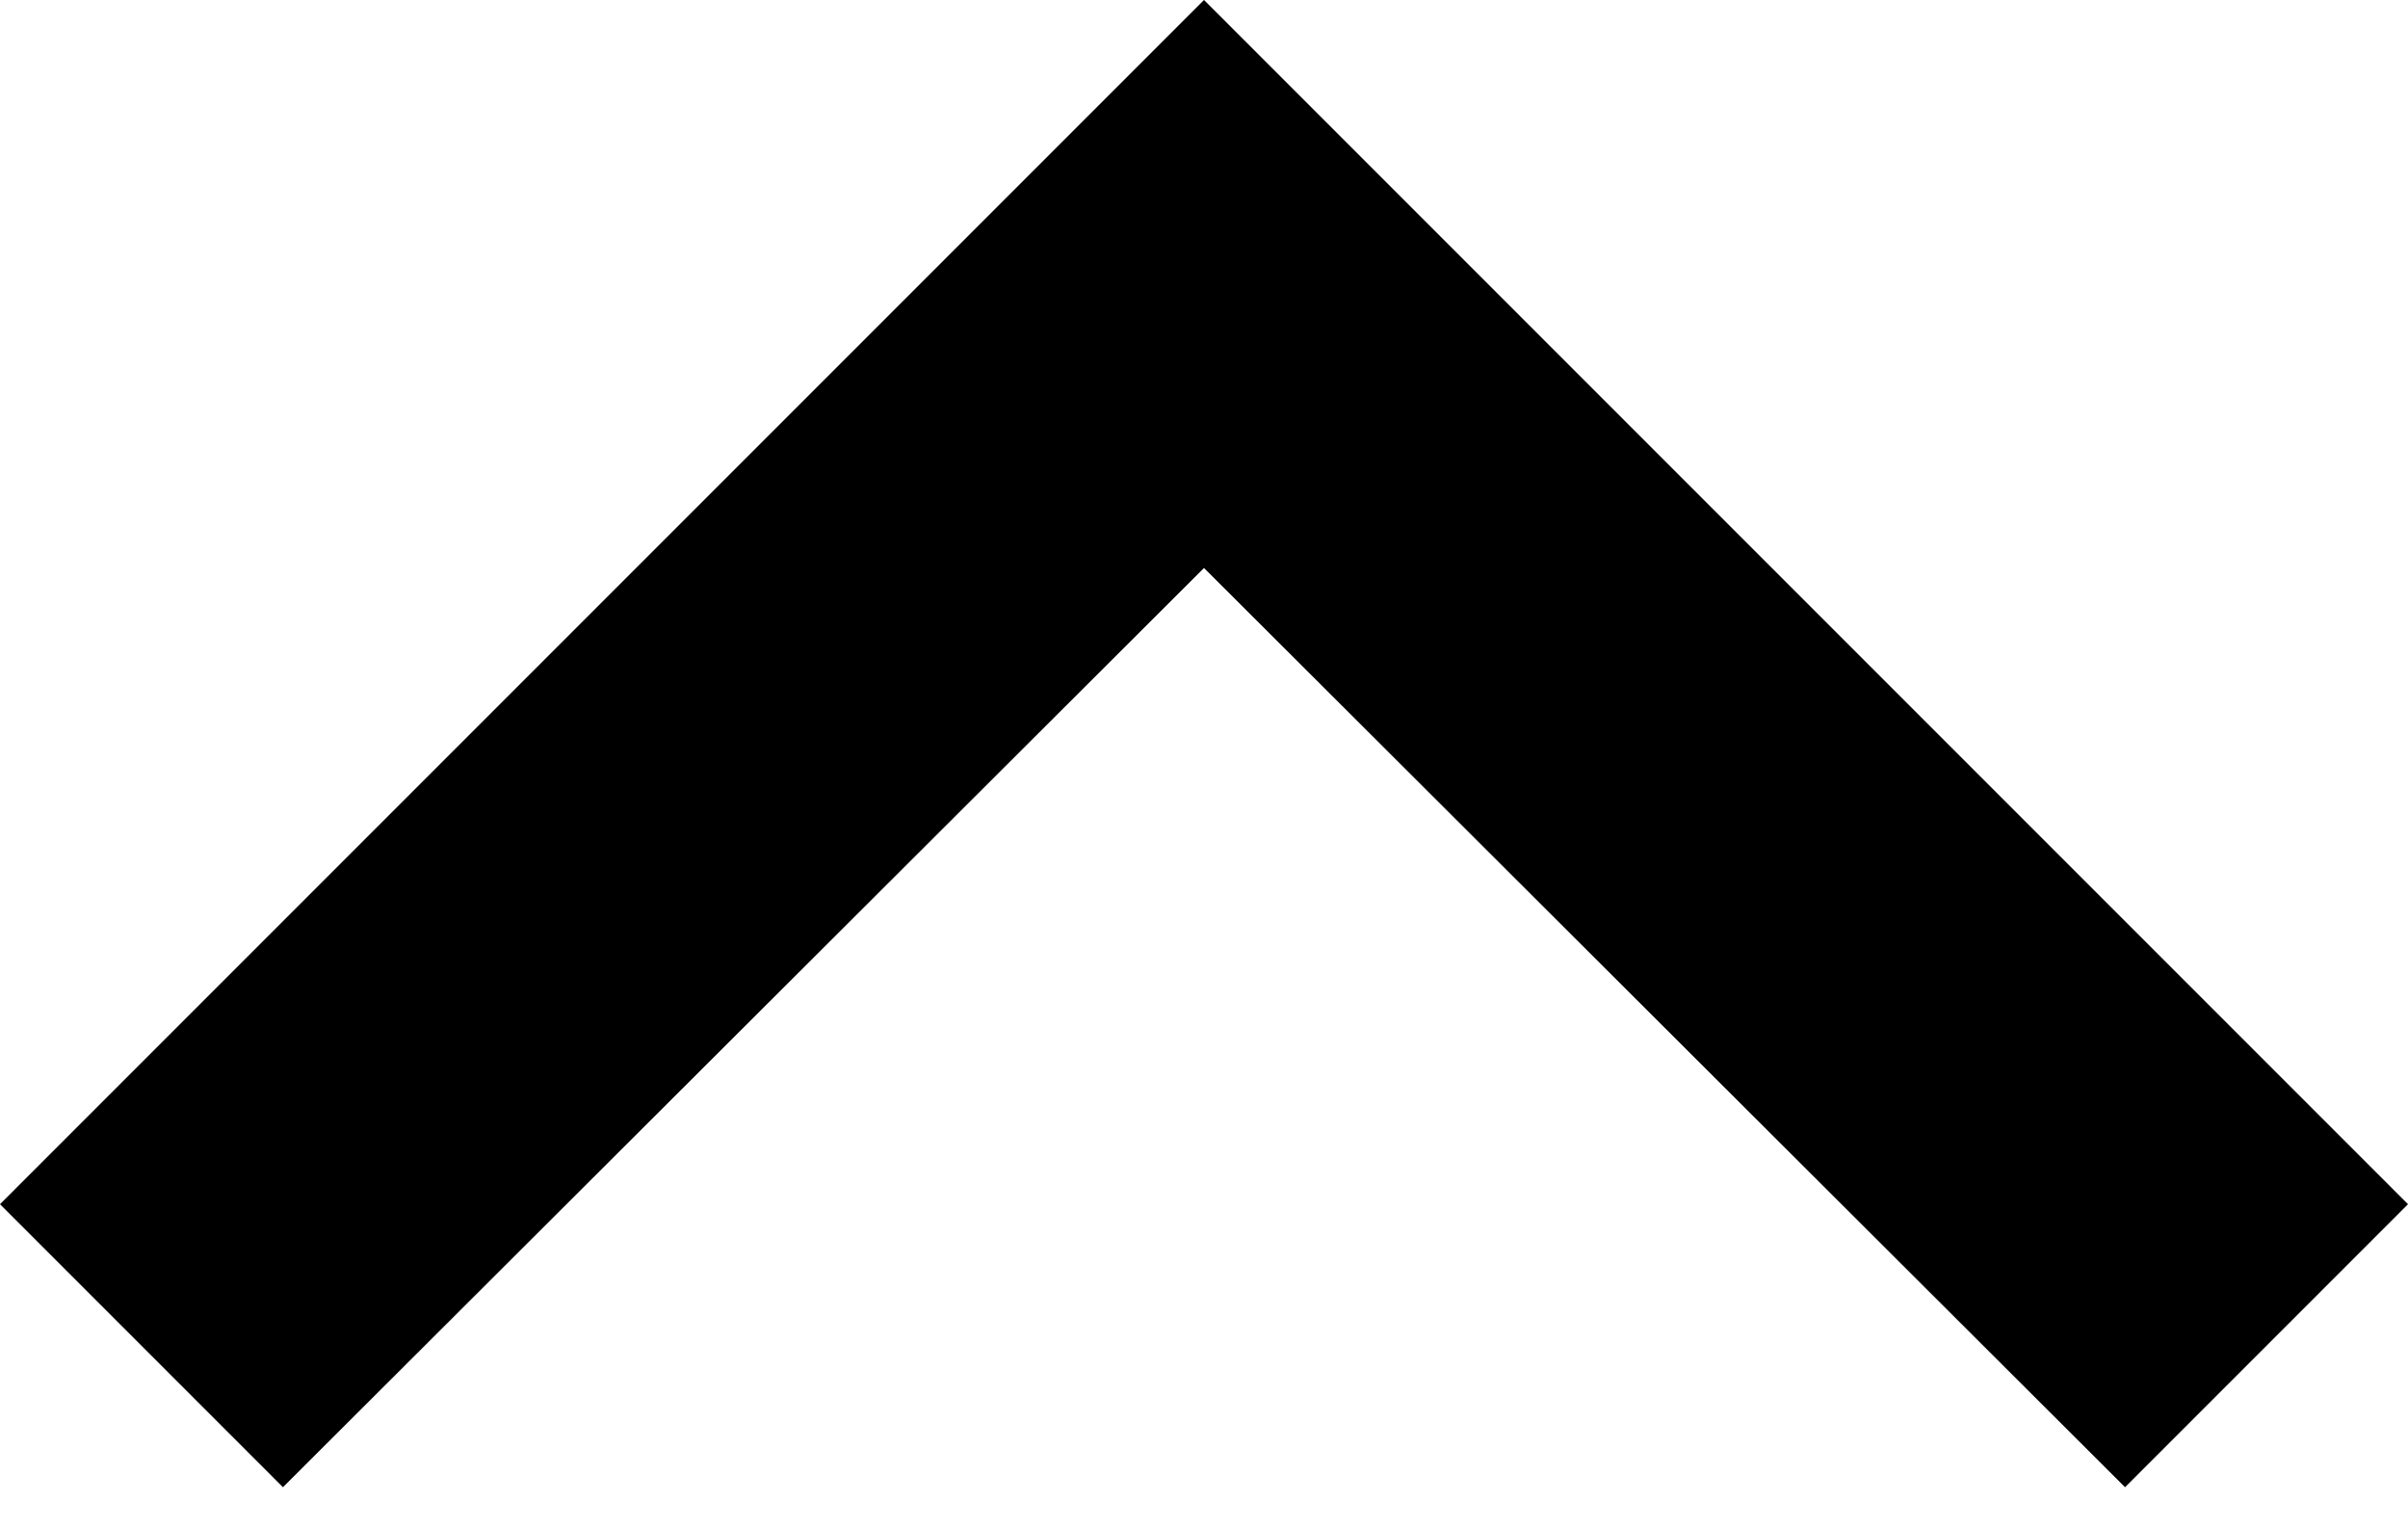
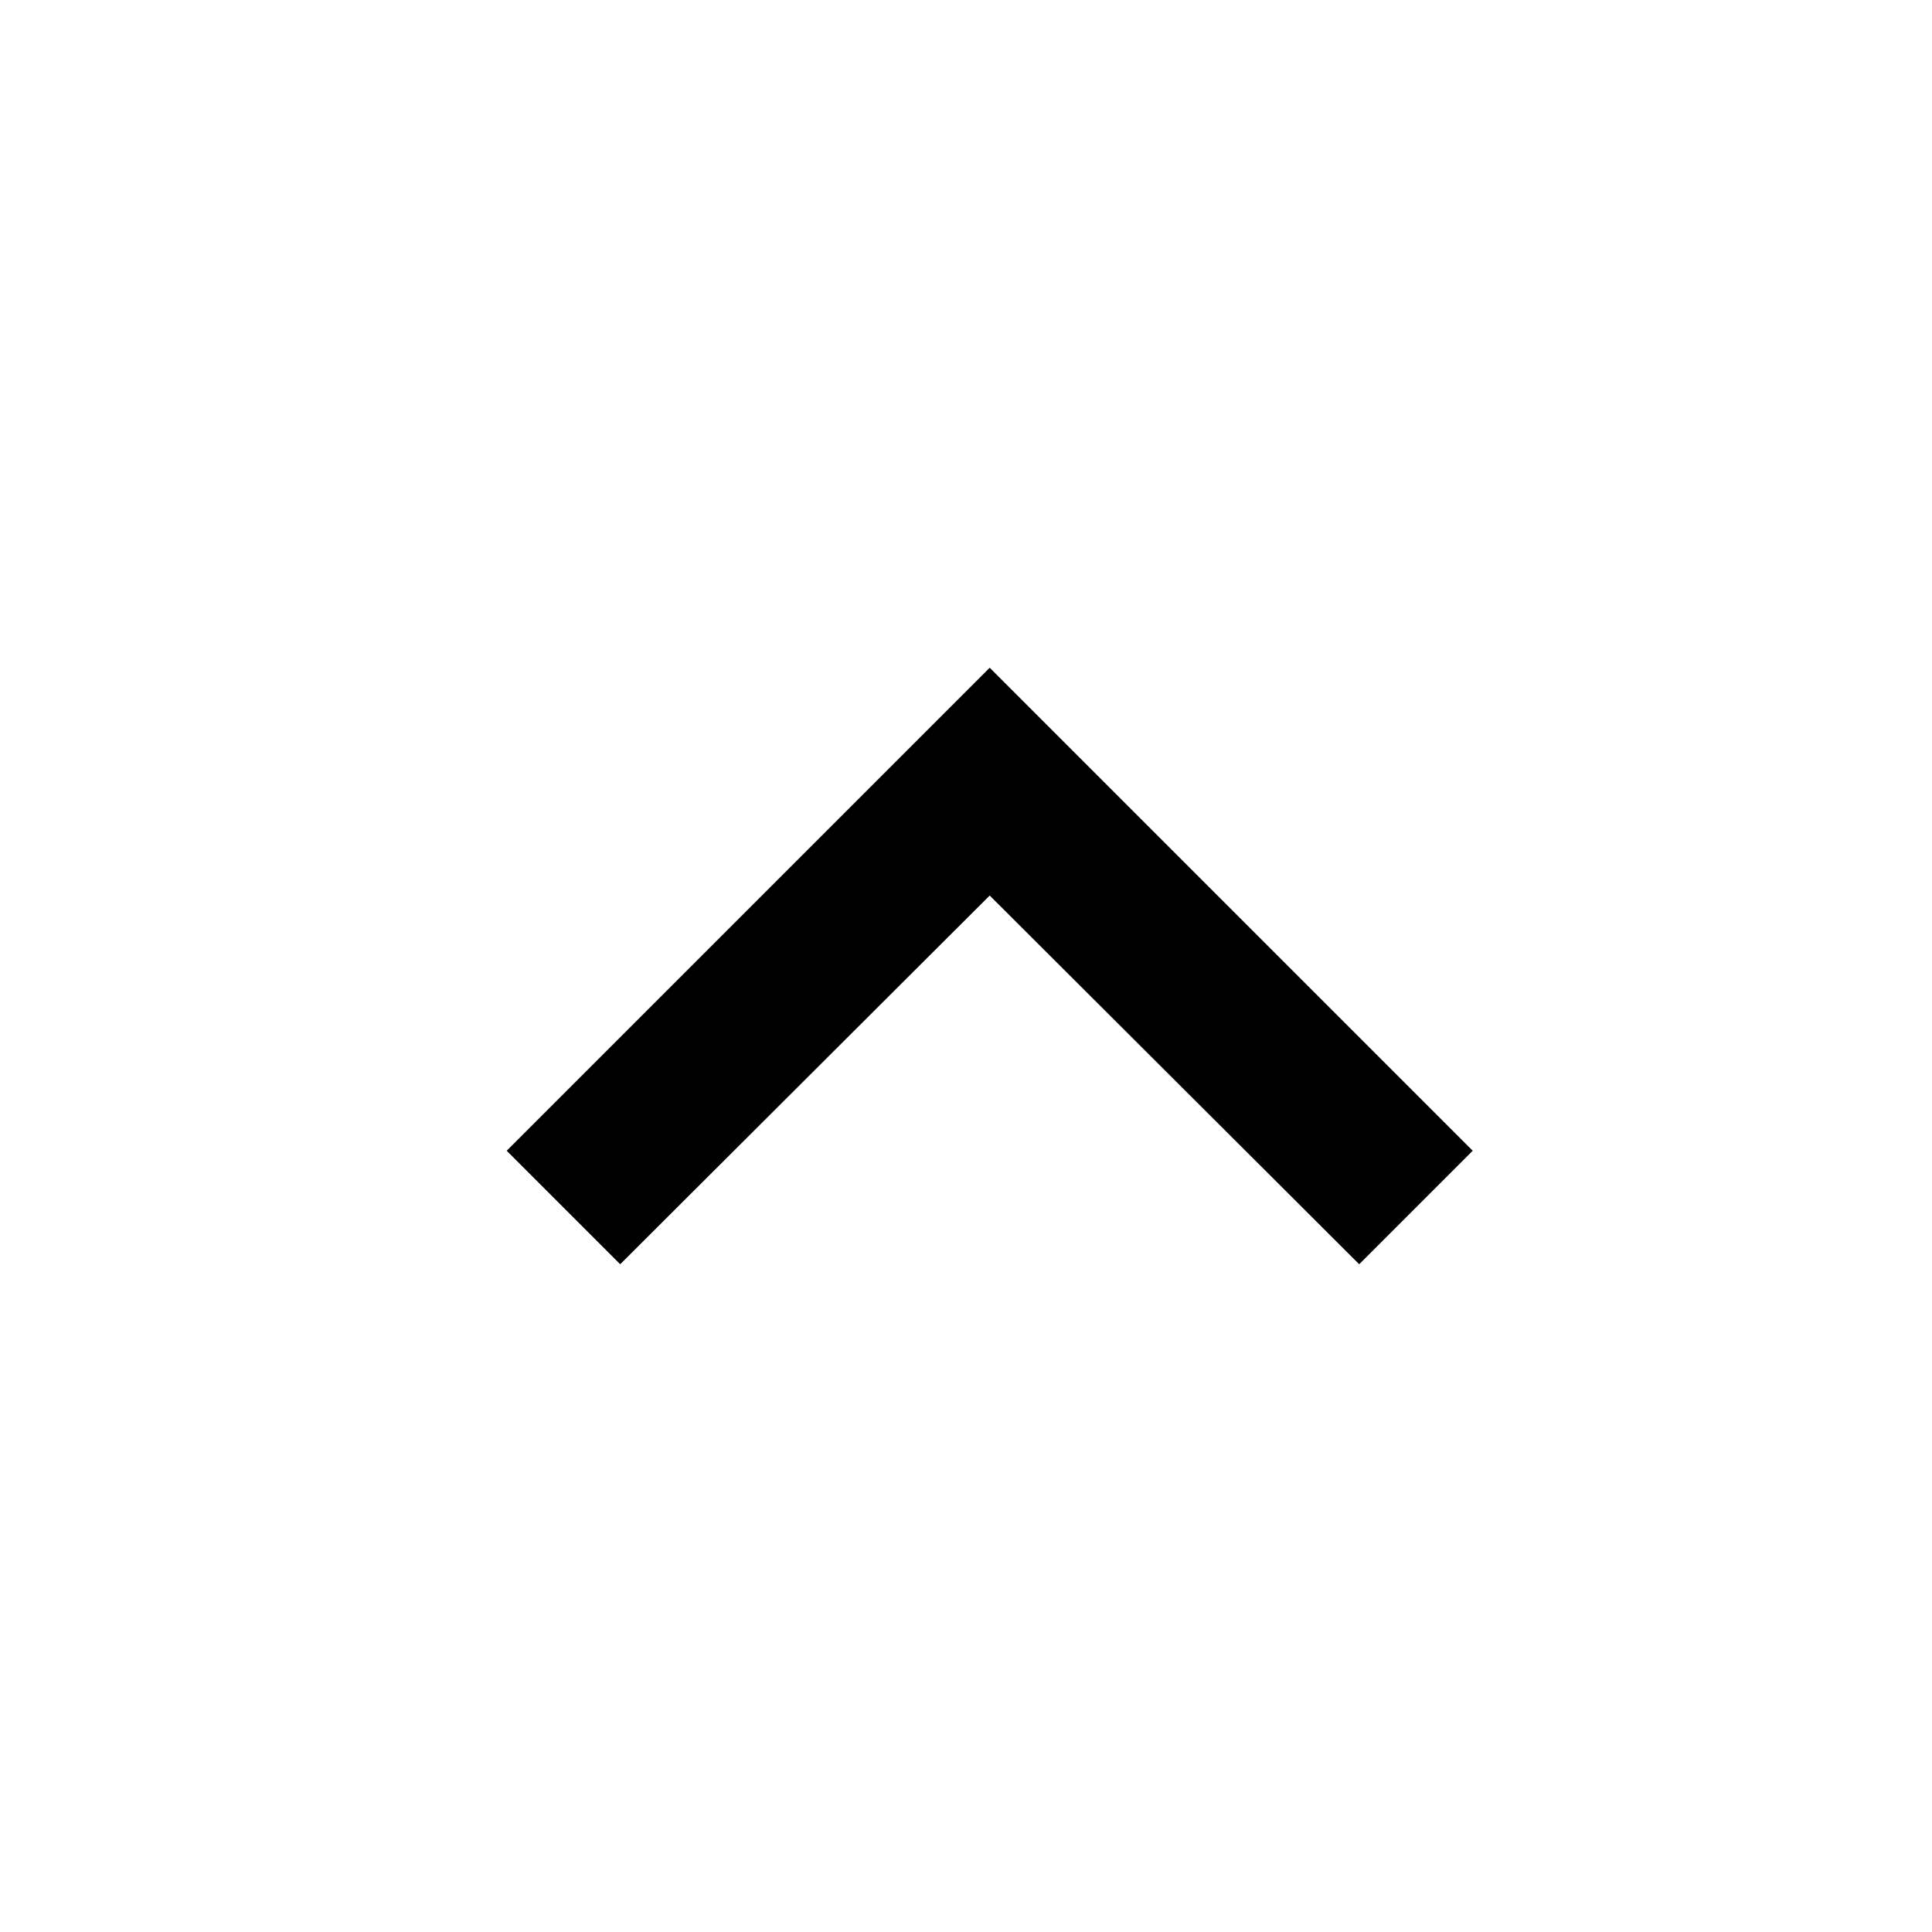
- <svg xmlns="http://www.w3.org/2000/svg" width="30" height="19" viewBox="0 0 30 19" fill="none">
-   <path d="M4.20352e-08 15L3.525 18.525L15 7.075L26.475 18.525L30 15L15 -9.70959e-05L4.20352e-08 15Z" fill="currentColor" />
+ <svg xmlns="http://www.w3.org/2000/svg" width="60" height="60" viewBox="0 0 60 60" fill="none">
+   <path d="M15.736 35.737L19.261 39.262L30.736 27.812L42.211 39.262L45.736 35.737L30.736 20.737L15.736 35.737Z" fill="black" />
</svg>
